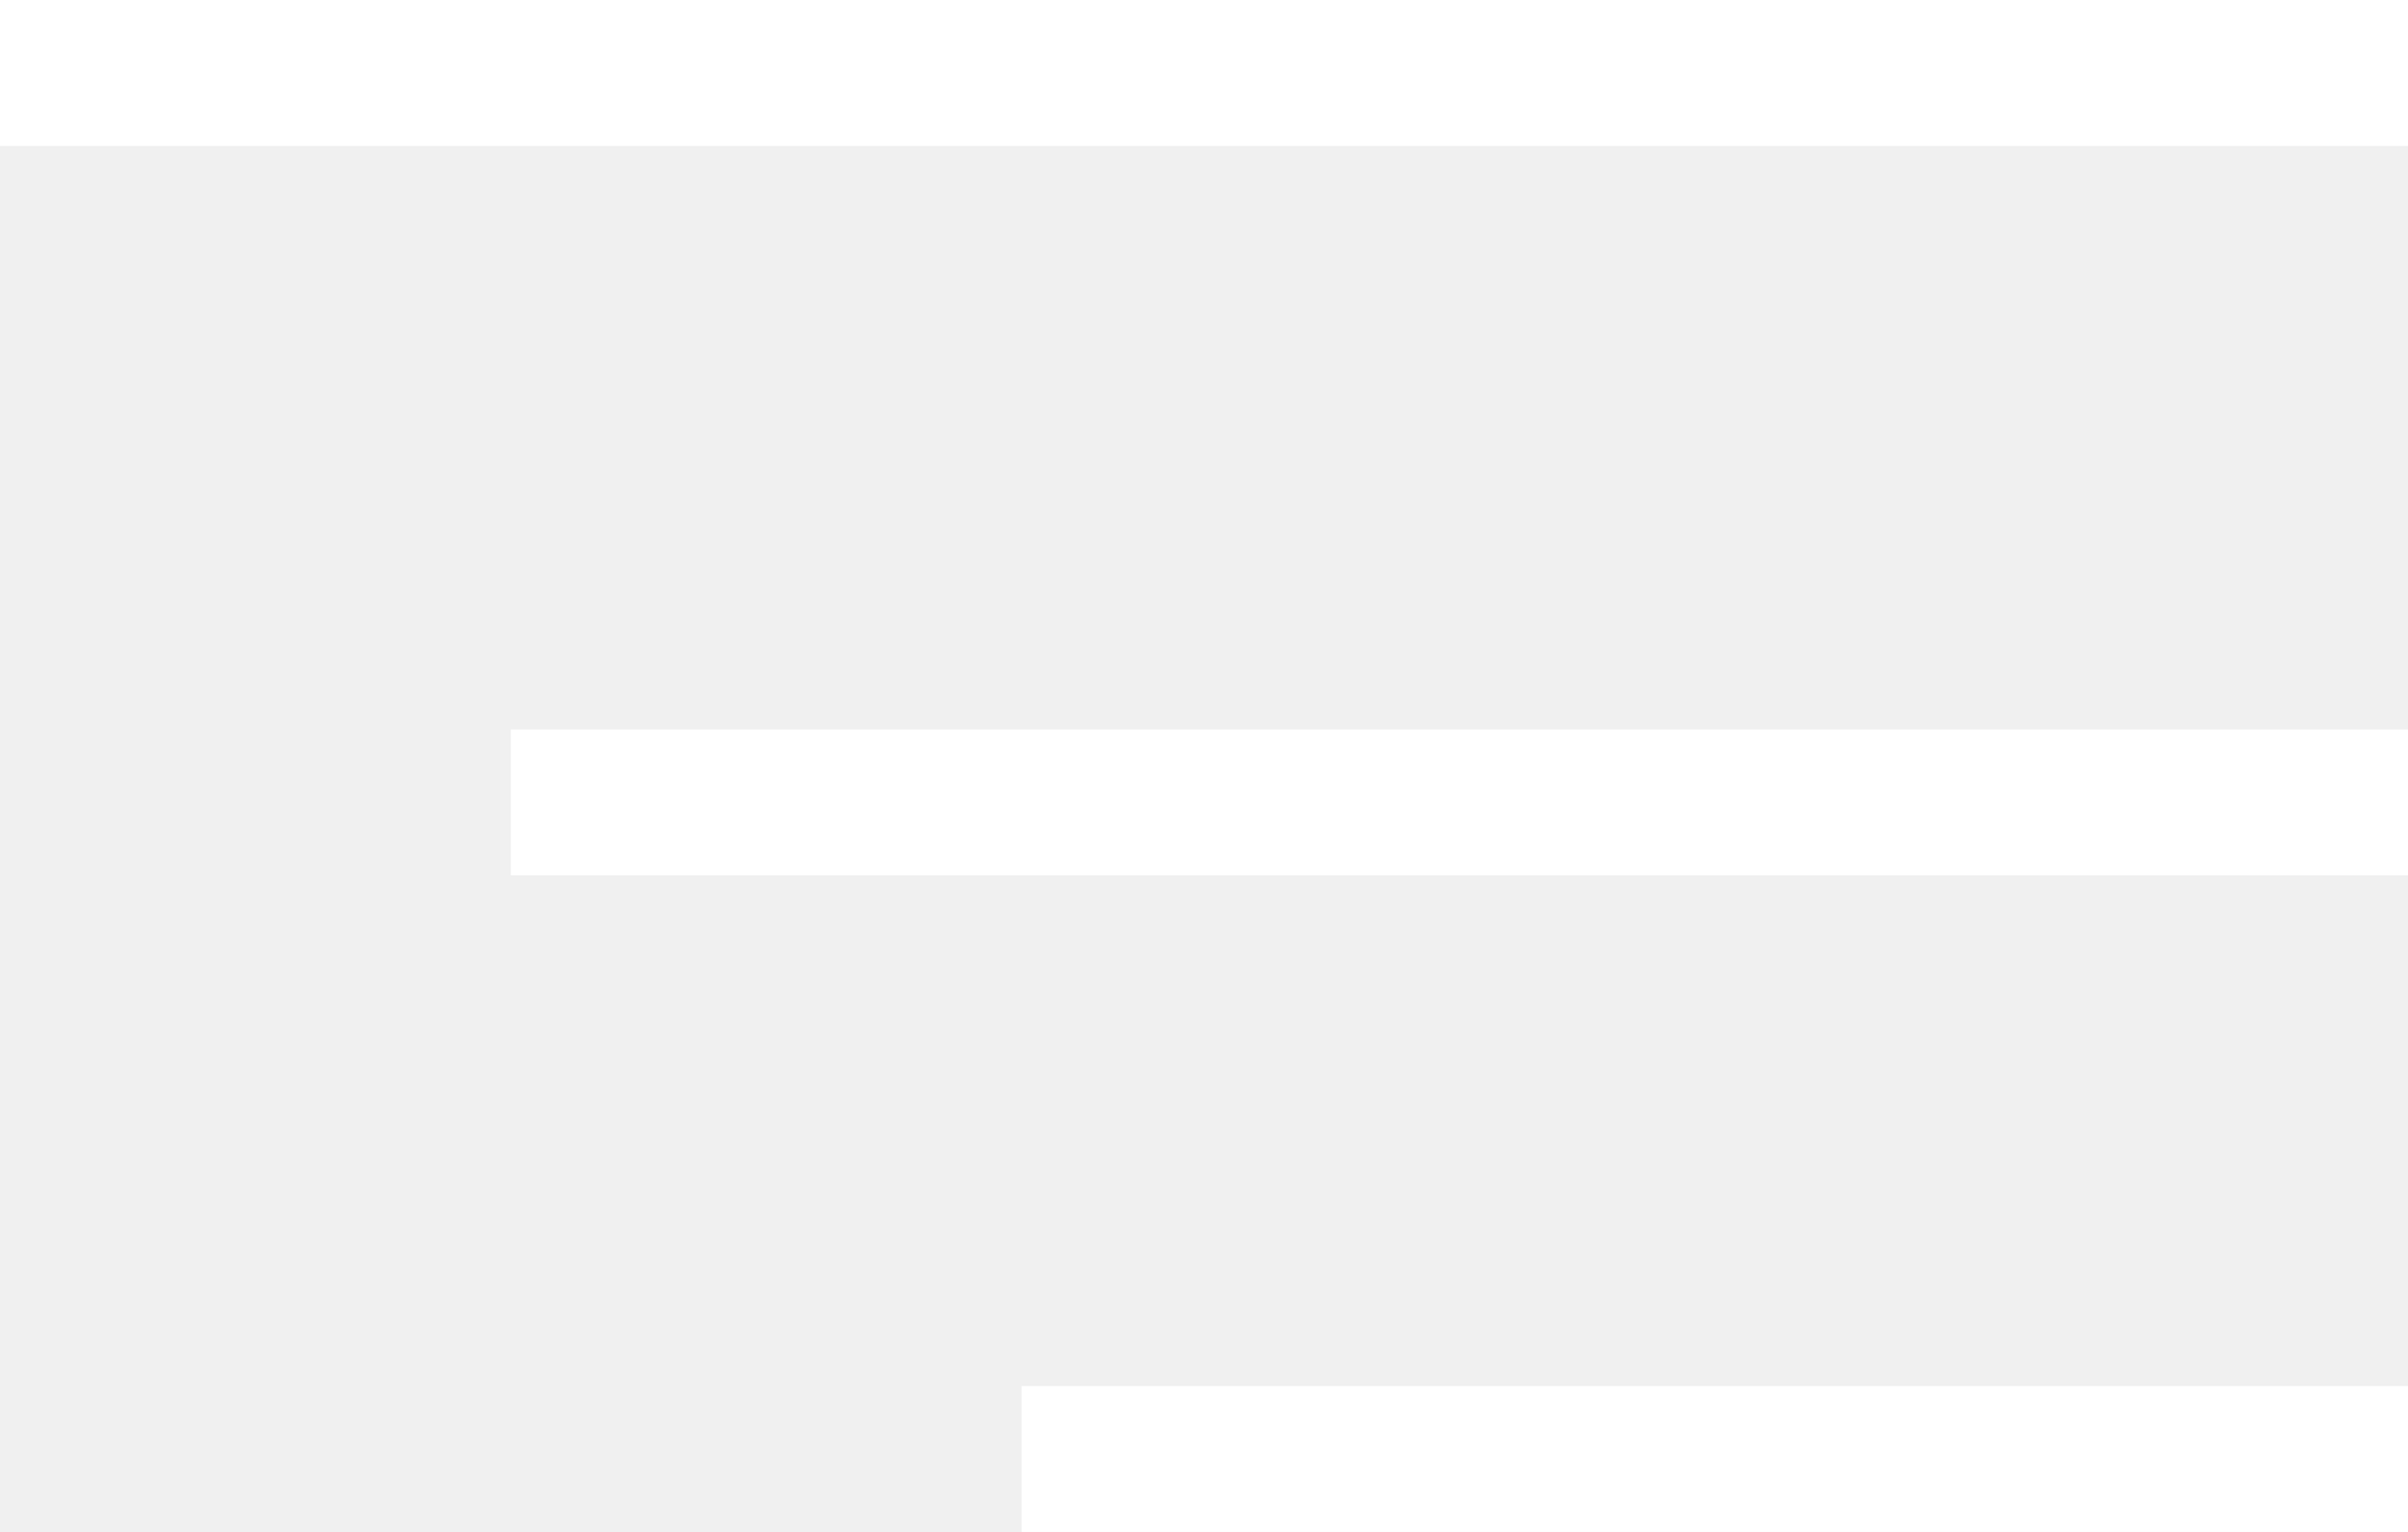
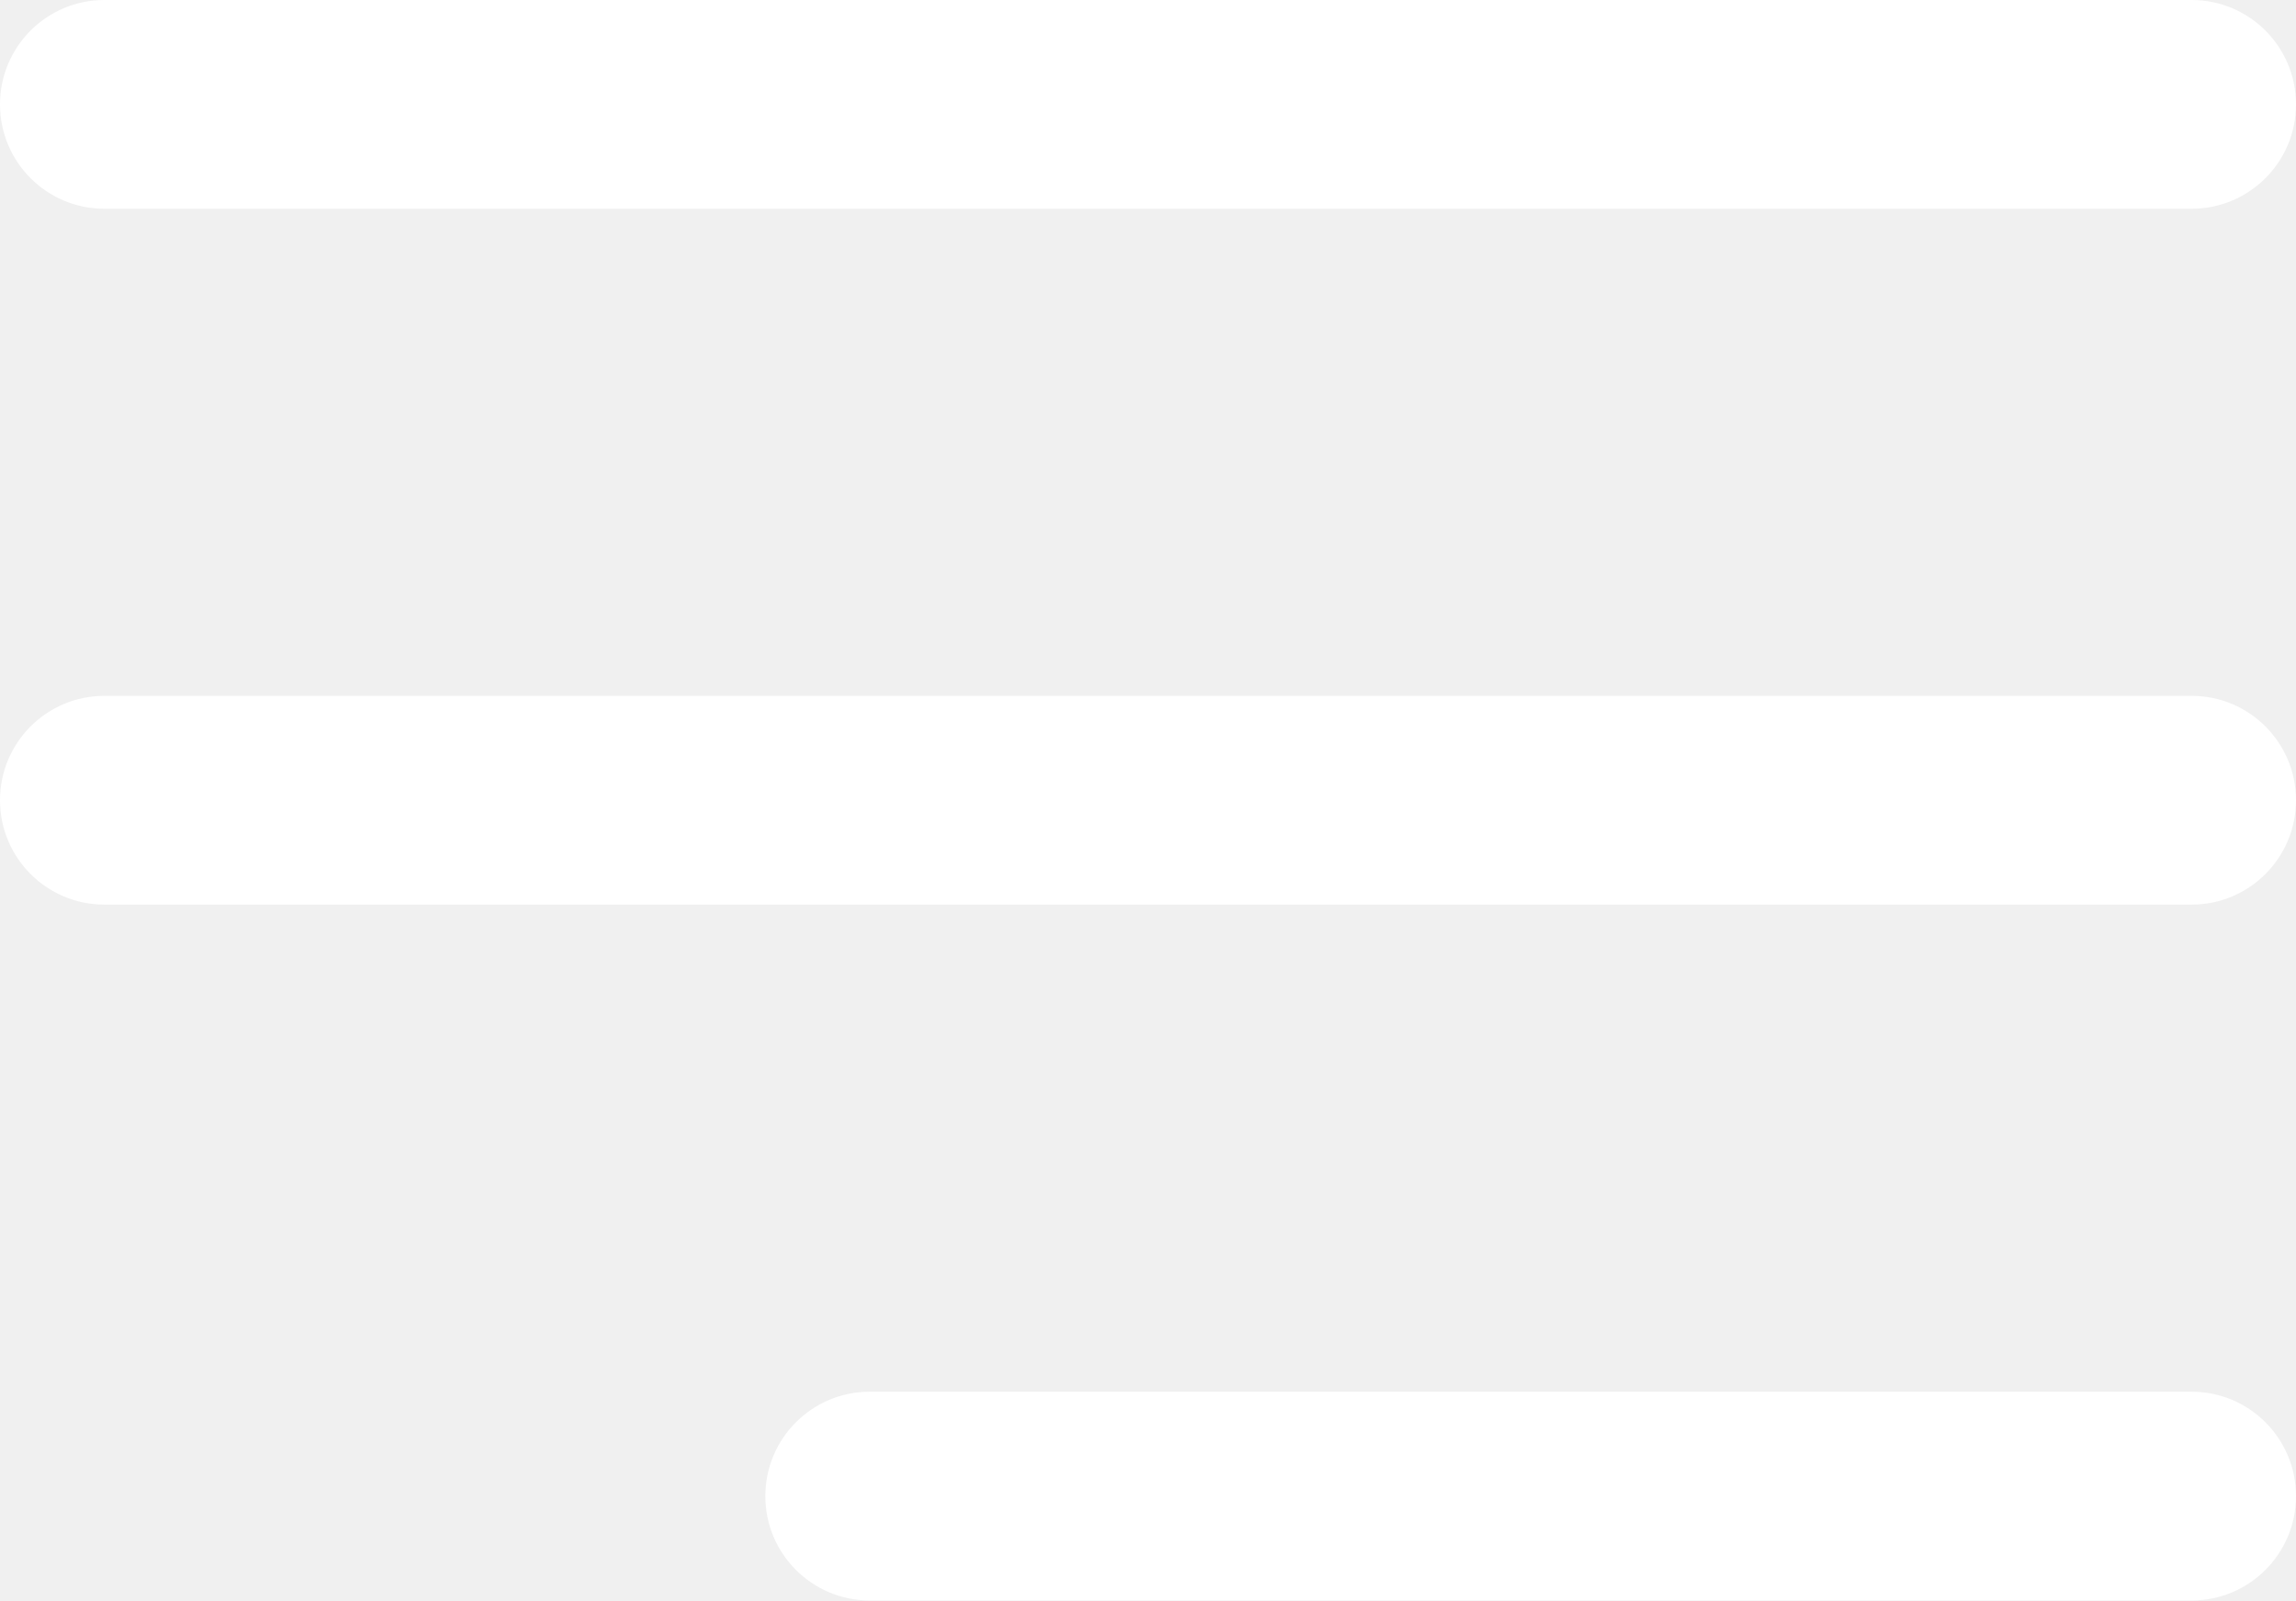
- <svg xmlns="http://www.w3.org/2000/svg" width="33" height="21" viewBox="0 0 33 21">
-   <g transform="translate(-1782 -64)">
-     <rect width="33" height="2" transform="translate(1782 64)" fill="#fff" />
-     <rect width="26" height="2" transform="translate(1789 74)" fill="#fff" />
-     <rect width="19" height="2" transform="translate(1796 83)" fill="#fff" />
+ <svg xmlns="http://www.w3.org/2000/svg" width="66" height="46" viewBox="0 0 66 46">
+   <defs>
+     <style>.a{fill:#fff;}</style>
+   </defs>
+   <g transform="translate(-3866 -827)">
+     <rect class="a" width="66" height="6" rx="3" transform="translate(3866 827)" />
+     <rect class="a" width="66" height="6" rx="3" transform="translate(3866 847)" />
+     <rect class="a" width="44" height="6" rx="3" transform="translate(3888 867)" />
  </g>
</svg>
